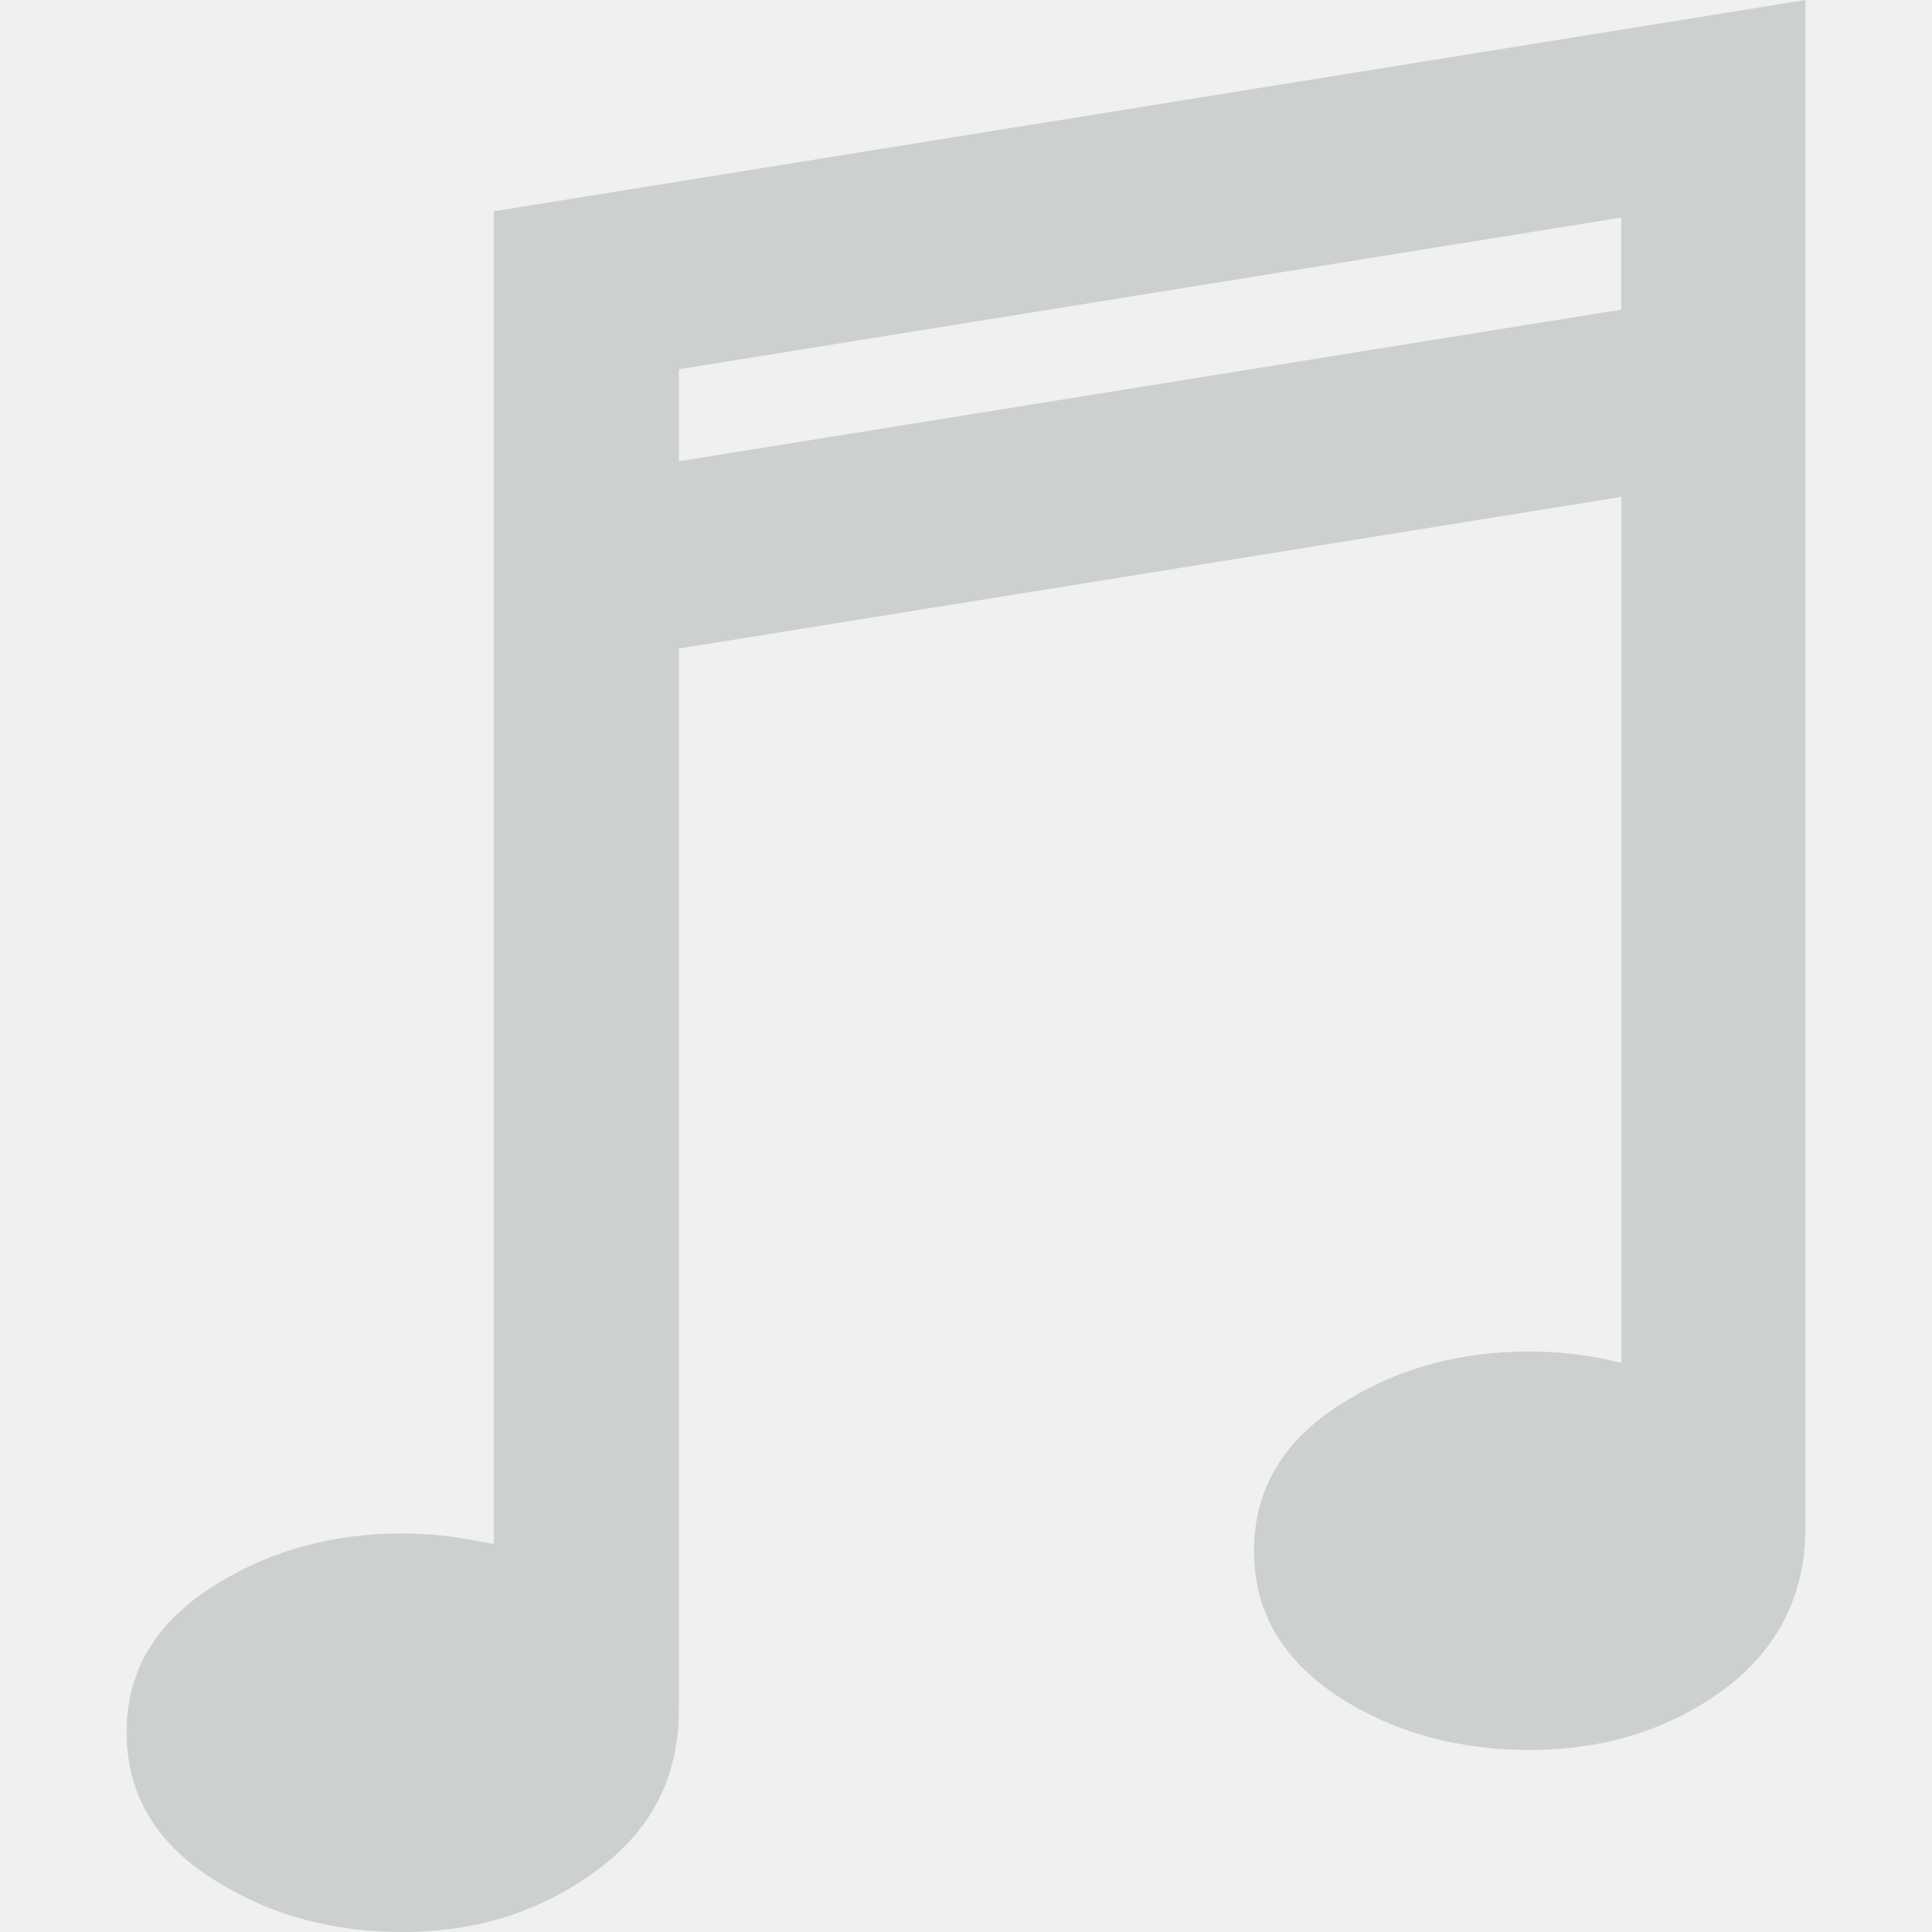
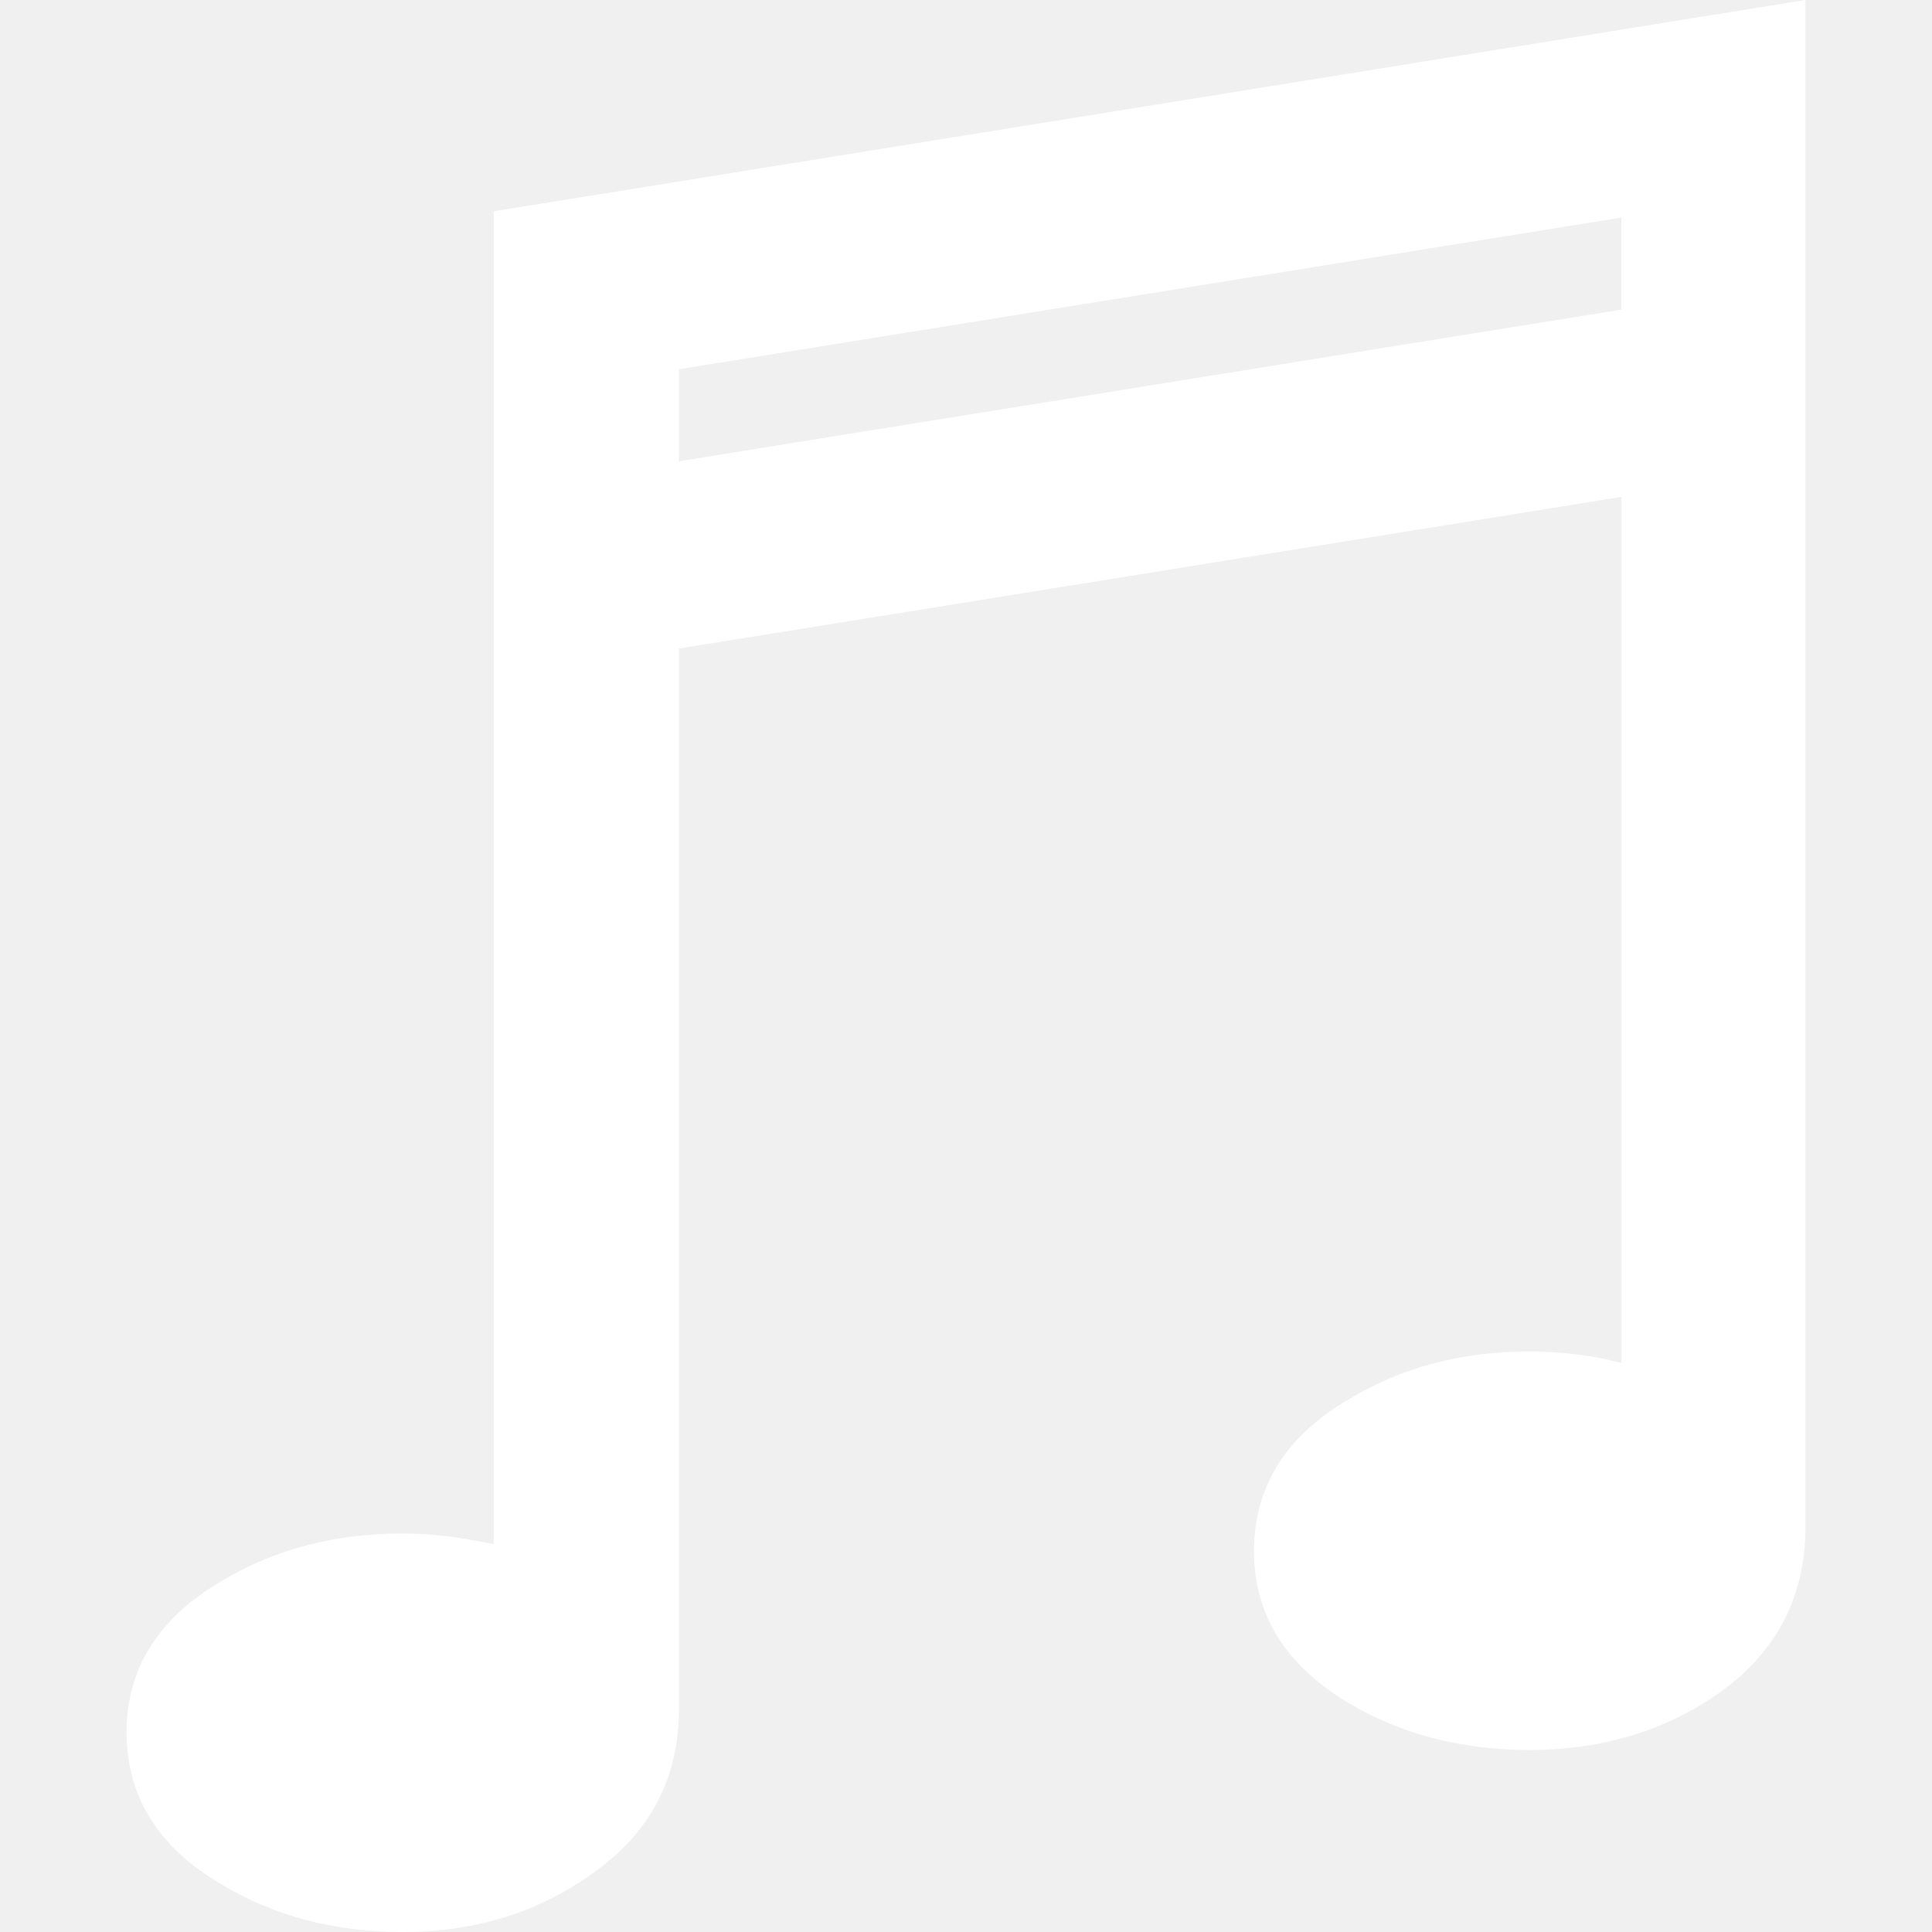
<svg xmlns="http://www.w3.org/2000/svg" id="Layer_1" data-name="Layer 1" viewBox="0 0 512 512">
-   <path fill="#CCD0CF" d="M478.46,404.72q0,26.34-20.79,42.41-22.2,16.64-52.4,16.63-26.89,0-47.95-12.48-25-15-25-40.19,0-25.5,25-40.19,21.05-12.75,47.95-12.75A103.61,103.61,0,0,1,425,360.09l4.71,1.11V131.68L179.91,171.87V453q0,26.34-21.06,42.13Q136.65,512,106.73,512q-27.17,0-48.24-12.75-24.94-14.69-24.94-40.19,0-25.22,24.94-39.92,21.07-12.75,48.24-12.75a98.82,98.82,0,0,1,19.4,1.95l4.71.83V56L478.46,0ZM429.67,57.66,179.91,97.85v24.39L429.67,82.05Z" />
+   <path fill="white" d="M478.46,404.72q0,26.34-20.79,42.41-22.2,16.64-52.4,16.63-26.89,0-47.95-12.48-25-15-25-40.19,0-25.5,25-40.19,21.05-12.75,47.95-12.75A103.61,103.61,0,0,1,425,360.09l4.71,1.11V131.68L179.91,171.87V453q0,26.34-21.06,42.13Q136.65,512,106.73,512q-27.17,0-48.24-12.75-24.94-14.69-24.94-40.19,0-25.22,24.94-39.92,21.07-12.75,48.24-12.75a98.82,98.82,0,0,1,19.4,1.95l4.71.83V56L478.46,0ZM429.67,57.66,179.91,97.85v24.39L429.67,82.05Z" />
</svg>
